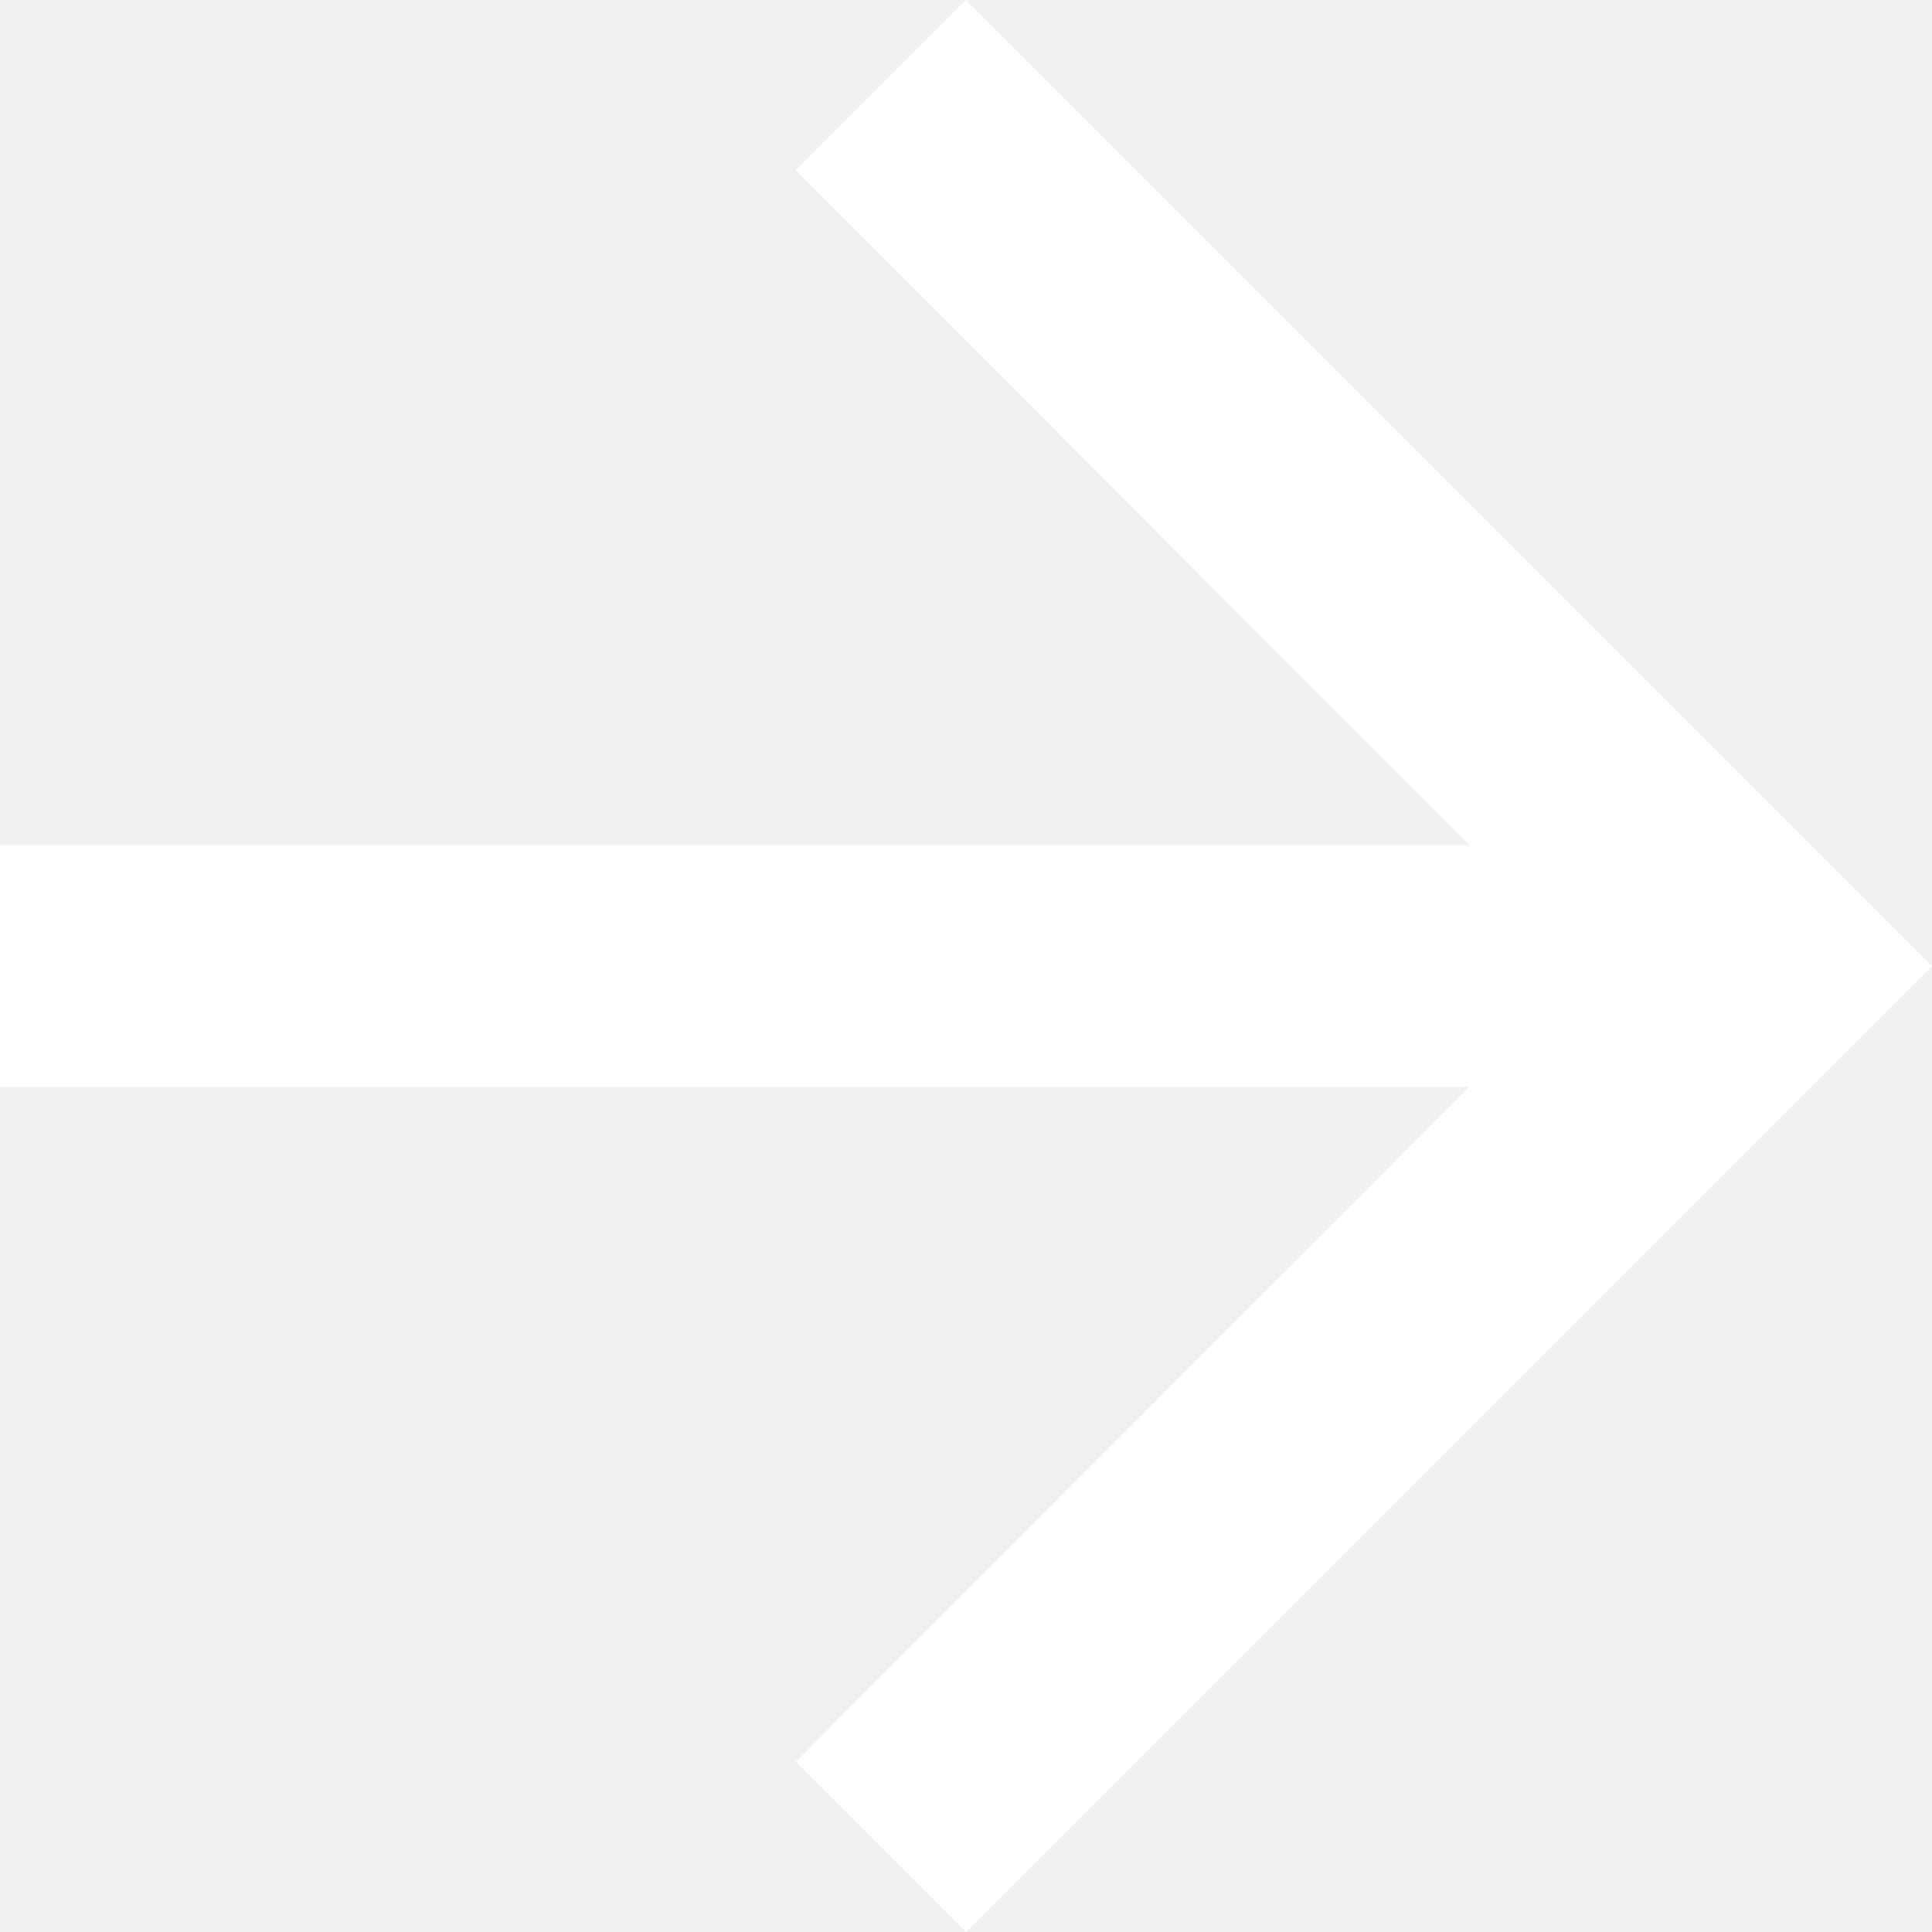
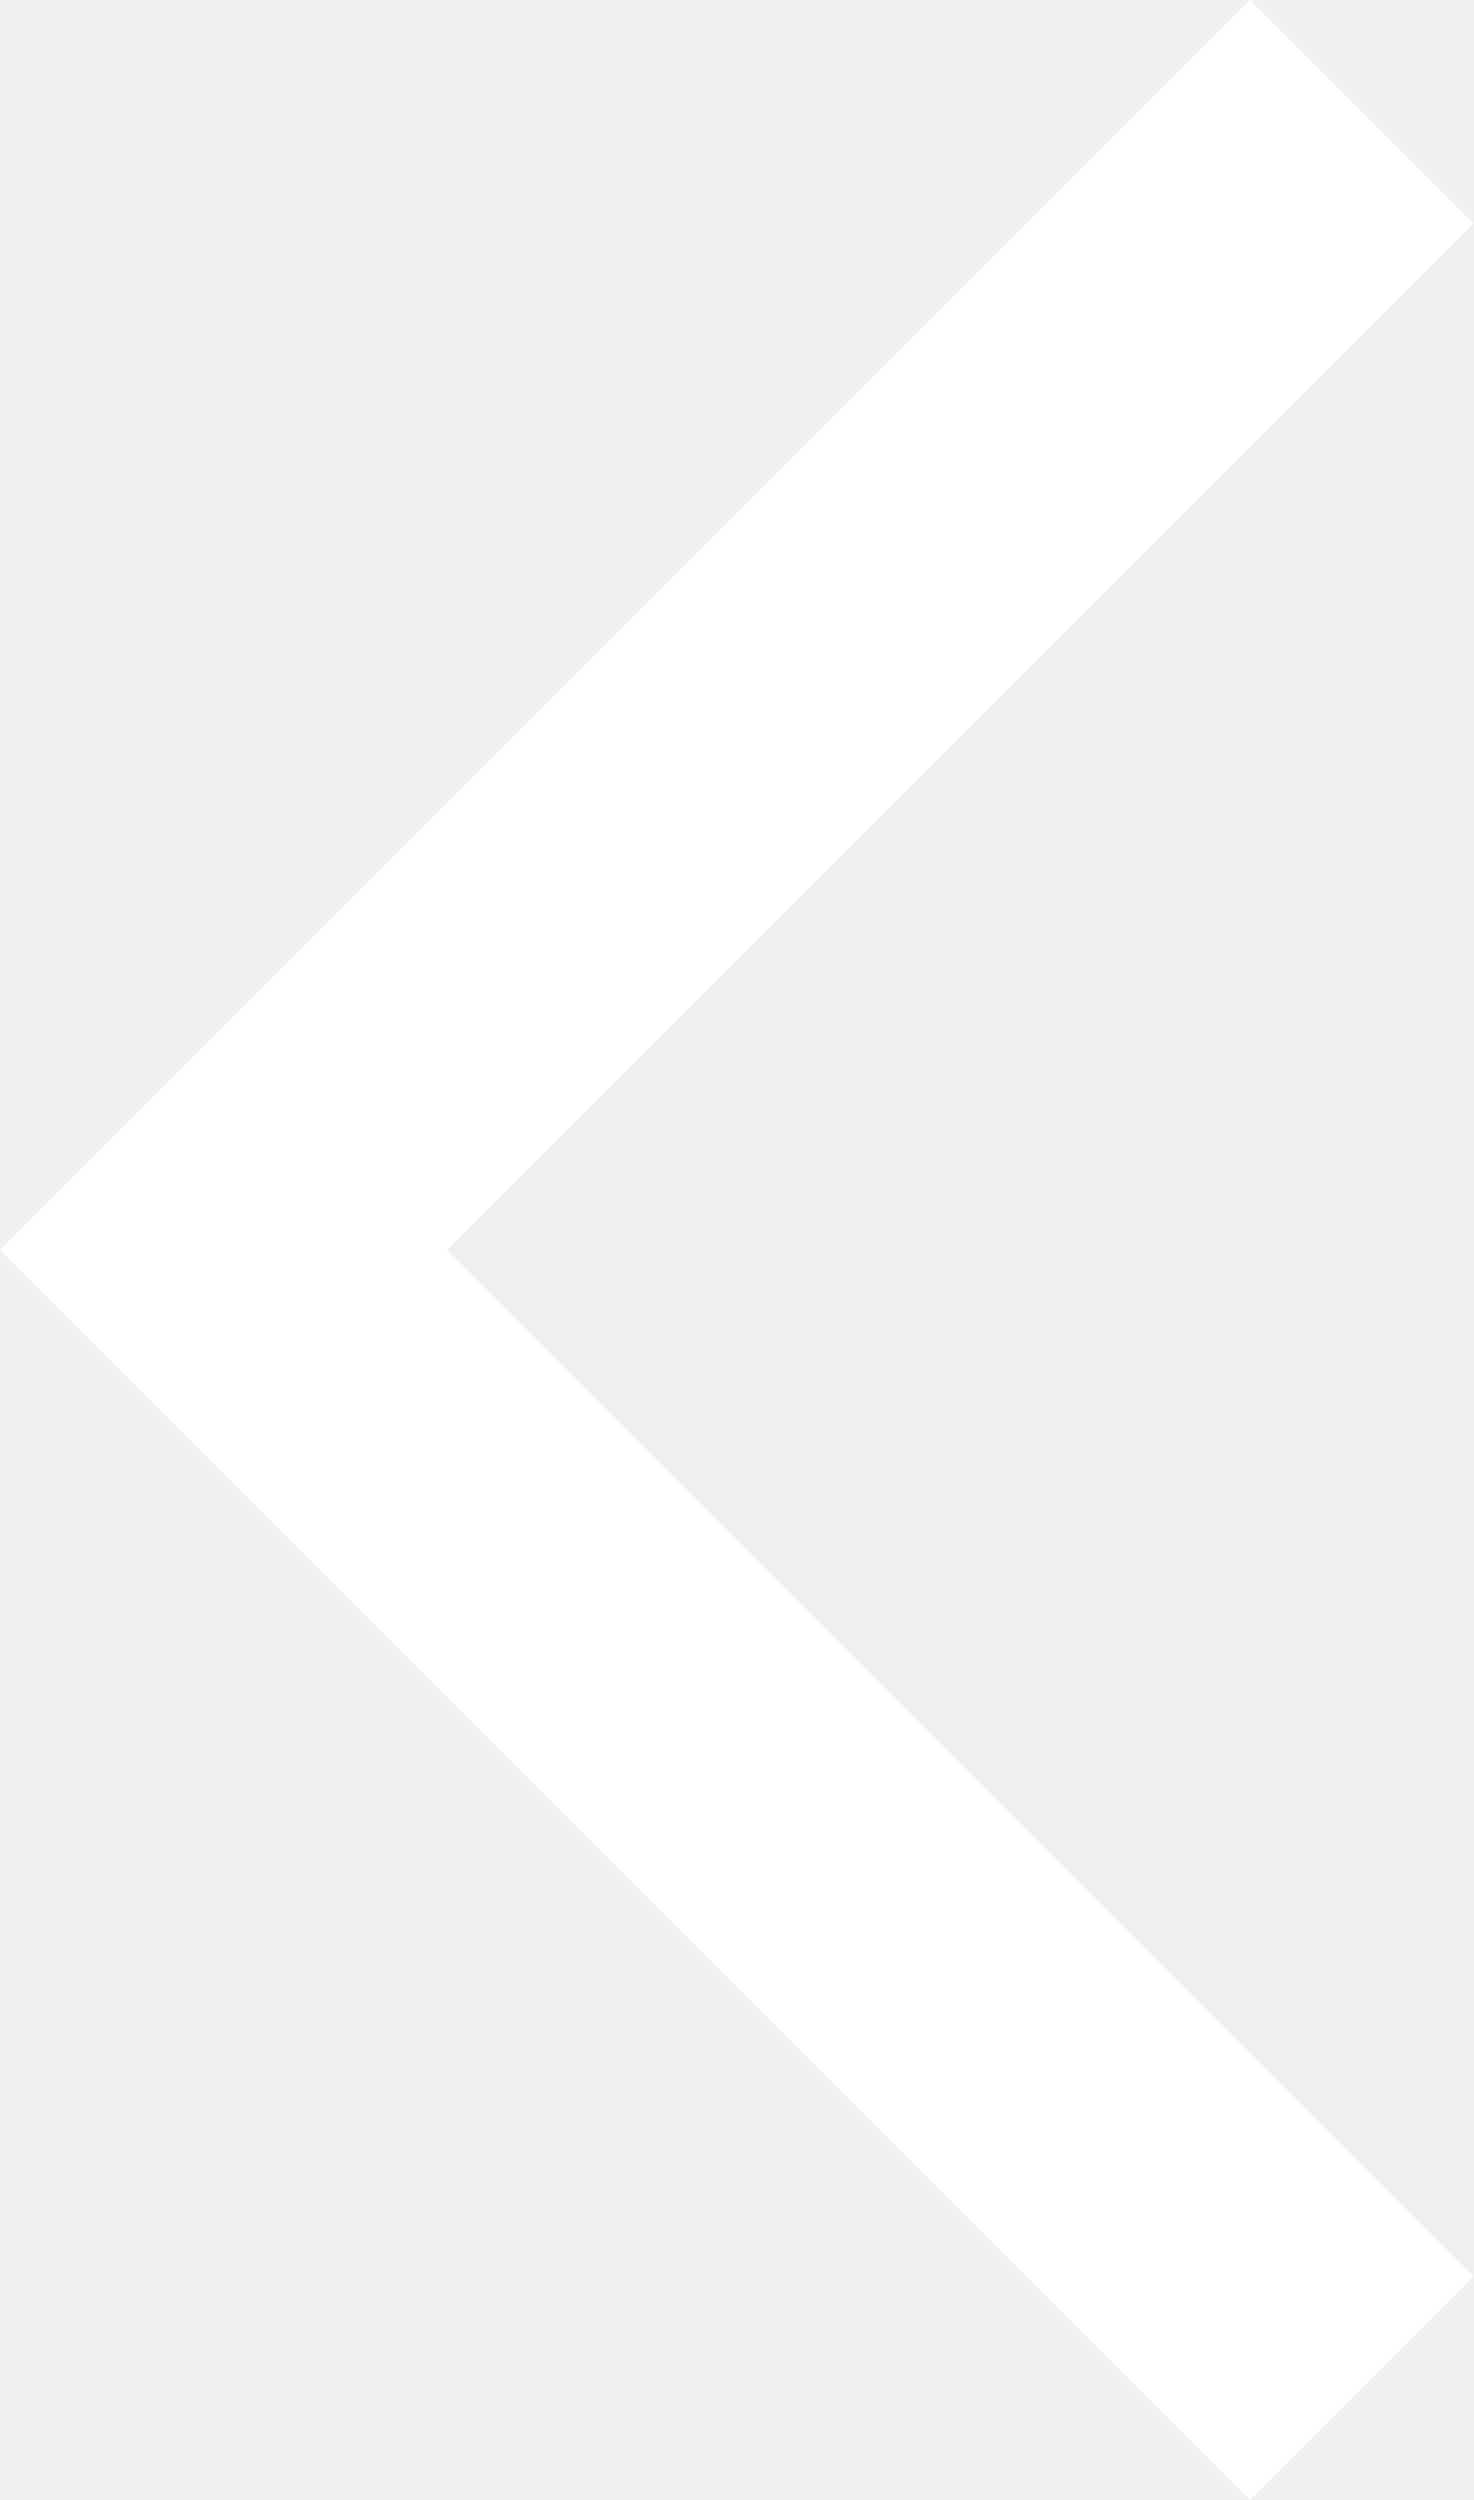
- <svg xmlns="http://www.w3.org/2000/svg" width="30" height="30" viewBox="0 0 30 30">
-   <path id="arrow-white" d="M19,4,16.356,6.644,26.819,17.125H4v3.75H26.819L16.356,31.356,19,34,34,19Z" transform="translate(-4 -4)" fill="#fff" />
+ <svg xmlns="http://www.w3.org/2000/svg" width="11.67" height="19.8" viewBox="0 0 11.67 19.8">
+   <path id="arrow-white-2" d="M11.67,3.87,9.9,2.1,0,12l9.9,9.9,1.77-1.77L3.54,12Z" transform="translate(0 -2.1)" fill="#fff" />
</svg>
